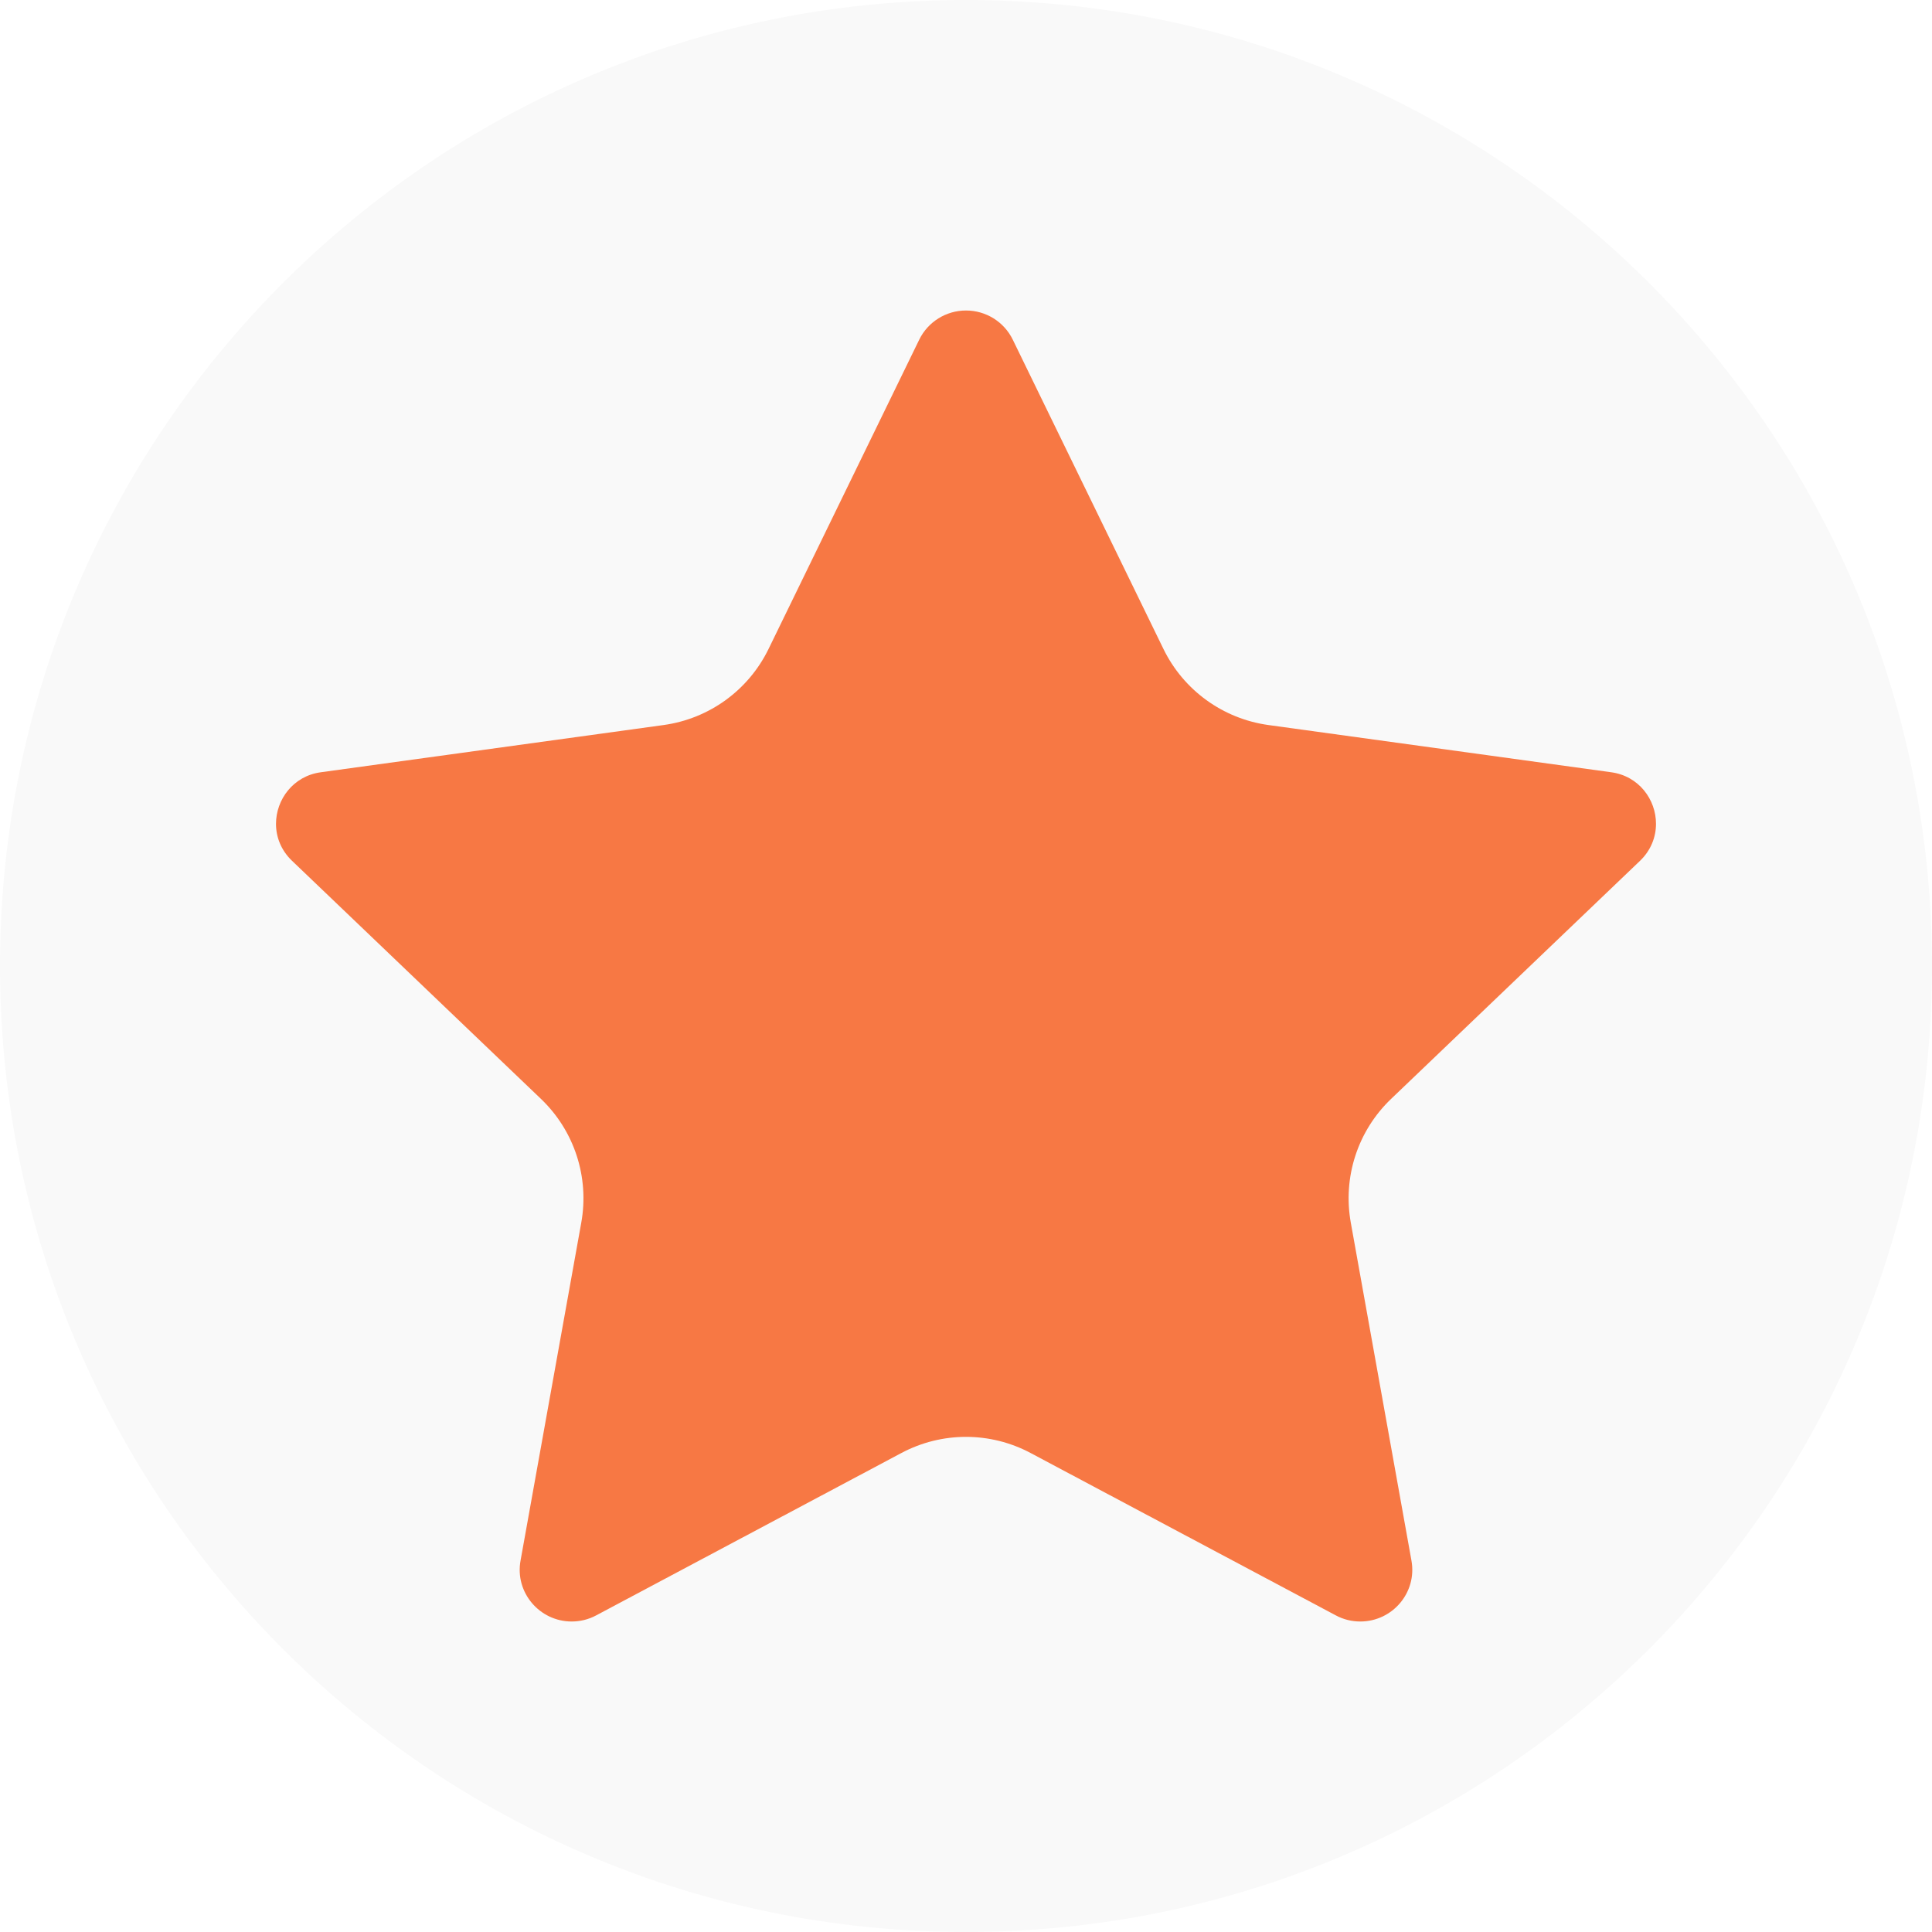
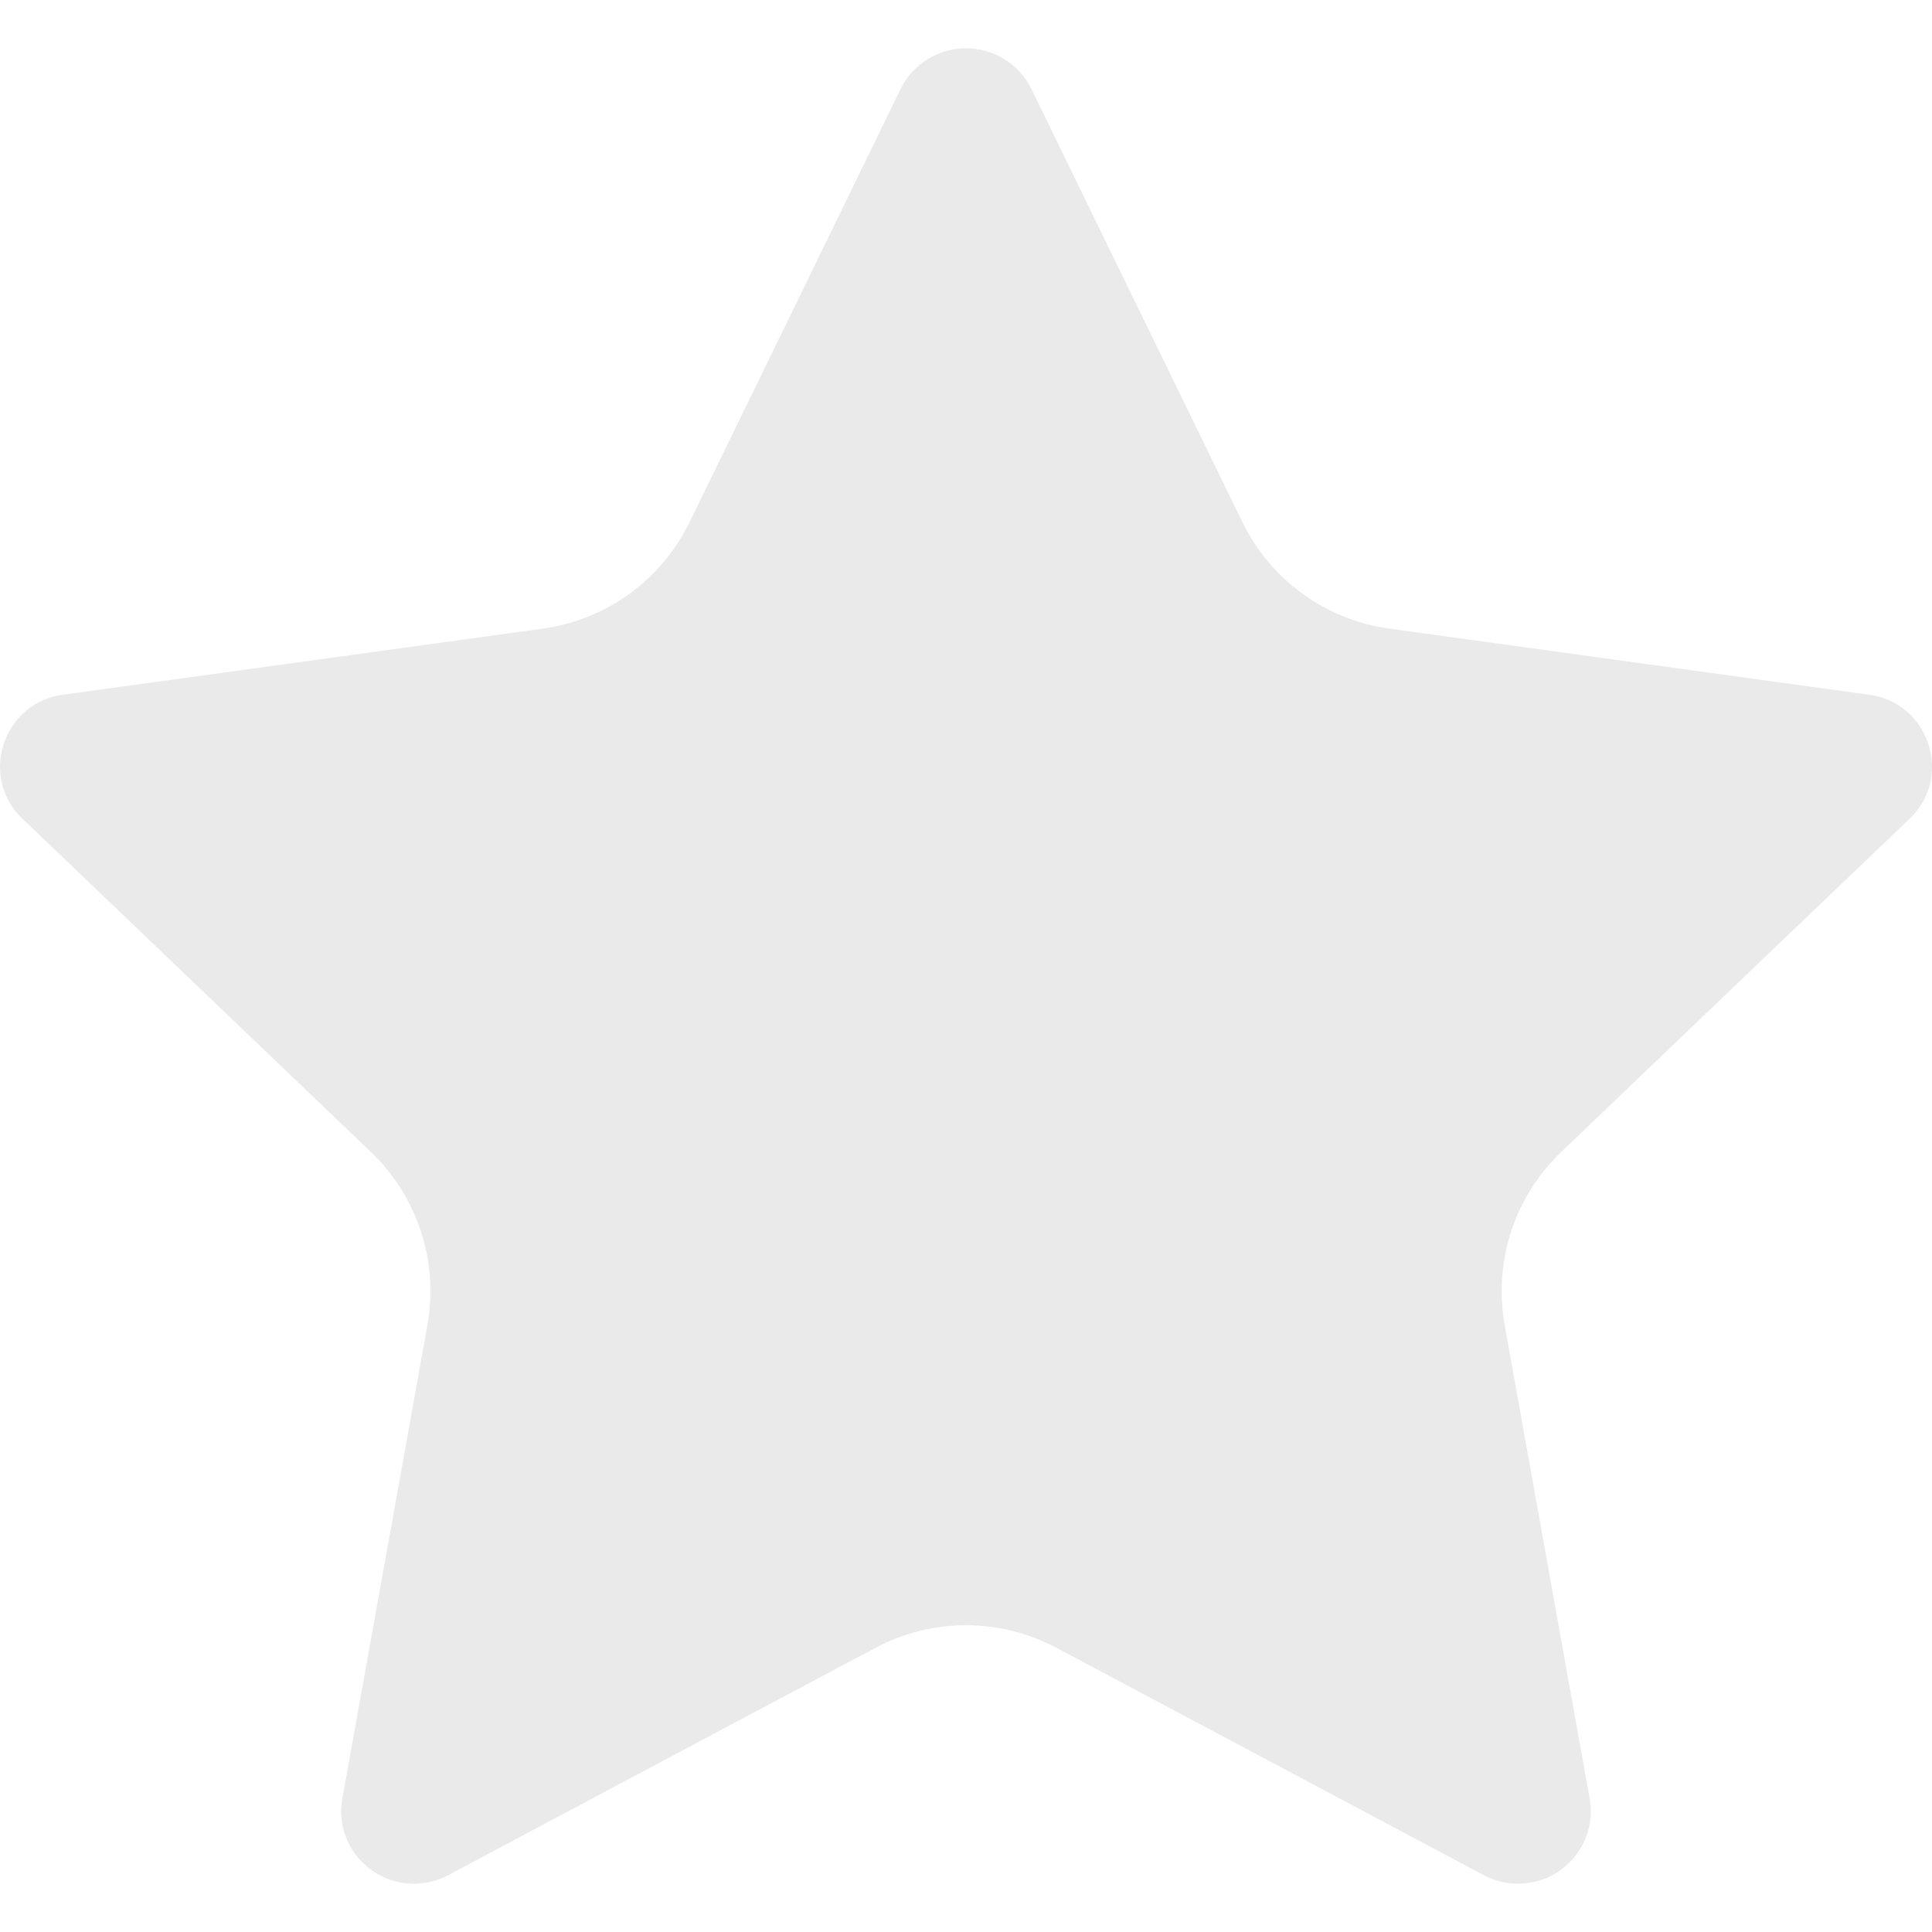
- <svg xmlns="http://www.w3.org/2000/svg" width="28" height="28" viewBox="0 0 28 28" fill="none">
-   <rect width="28" height="28" rx="14" fill="#F9F9F9" />
-   <path d="M13.322 4.923C13.448 4.664 13.712 4.5 14 4.5C14.289 4.5 14.552 4.664 14.678 4.923C15.329 6.258 16.293 8.237 16.861 9.404C17.153 10.004 17.724 10.417 18.385 10.508C19.676 10.686 21.871 10.988 23.35 11.192C23.753 11.247 24 11.588 24 11.939C24 12.129 23.928 12.322 23.769 12.475C22.694 13.502 21.102 15.025 20.162 15.925C19.677 16.388 19.458 17.061 19.577 17.721C19.806 18.999 20.195 21.16 20.456 22.618C20.539 23.08 20.181 23.5 19.714 23.5C19.592 23.5 19.47 23.471 19.359 23.411C18.041 22.709 16.086 21.669 14.938 21.059C14.351 20.746 13.649 20.746 13.062 21.059C11.914 21.669 9.959 22.709 8.641 23.411C8.53 23.471 8.407 23.5 8.285 23.5C7.82 23.5 7.46 23.079 7.544 22.618C7.806 21.16 8.195 18.999 8.424 17.721C8.543 17.061 8.324 16.388 7.839 15.925C6.899 15.025 5.306 13.502 4.232 12.475C4.072 12.322 4 12.129 4 11.94C4 11.588 4.249 11.246 4.651 11.192C6.13 10.988 8.325 10.686 9.616 10.508C10.277 10.417 10.847 10.004 11.139 9.404C11.707 8.238 12.672 6.258 13.322 4.923Z" fill="#F77844" />
+ <svg xmlns="http://www.w3.org/2000/svg" width="32" height="32" viewBox="0 0 20 19" fill="none">
+   <path d="M9.322 0.423C9.448 0.164 9.712 0 10 0C10.289 0 10.552 0.164 10.678 0.423C11.329 1.758 12.293 3.737 12.861 4.904C13.153 5.504 13.723 5.917 14.385 6.008C15.676 6.186 17.871 6.488 19.35 6.692C19.753 6.747 20 7.088 20 7.439C20 7.629 19.928 7.822 19.769 7.975C18.694 9.002 17.102 10.525 16.162 11.425C15.677 11.888 15.458 12.561 15.577 13.221C15.806 14.499 16.195 16.66 16.456 18.118C16.539 18.58 16.181 19 15.714 19C15.592 19 15.47 18.971 15.359 18.911C14.041 18.209 12.086 17.169 10.938 16.559C10.351 16.246 9.649 16.246 9.062 16.559C7.914 17.169 5.958 18.209 4.641 18.911C4.53 18.971 4.407 19 4.285 19C3.82 19 3.46 18.579 3.544 18.118C3.806 16.66 4.195 14.499 4.424 13.221C4.543 12.561 4.324 11.888 3.839 11.425C2.899 10.525 1.306 9.002 0.232 7.975C0.072 7.822 0 7.629 0 7.44C0 7.088 0.249 6.746 0.651 6.692C2.13 6.488 4.325 6.186 5.616 6.008C6.277 5.917 6.847 5.504 7.139 4.904C7.708 3.738 8.672 1.758 9.322 0.423Z" fill="#EAEAEA" />
</svg>
